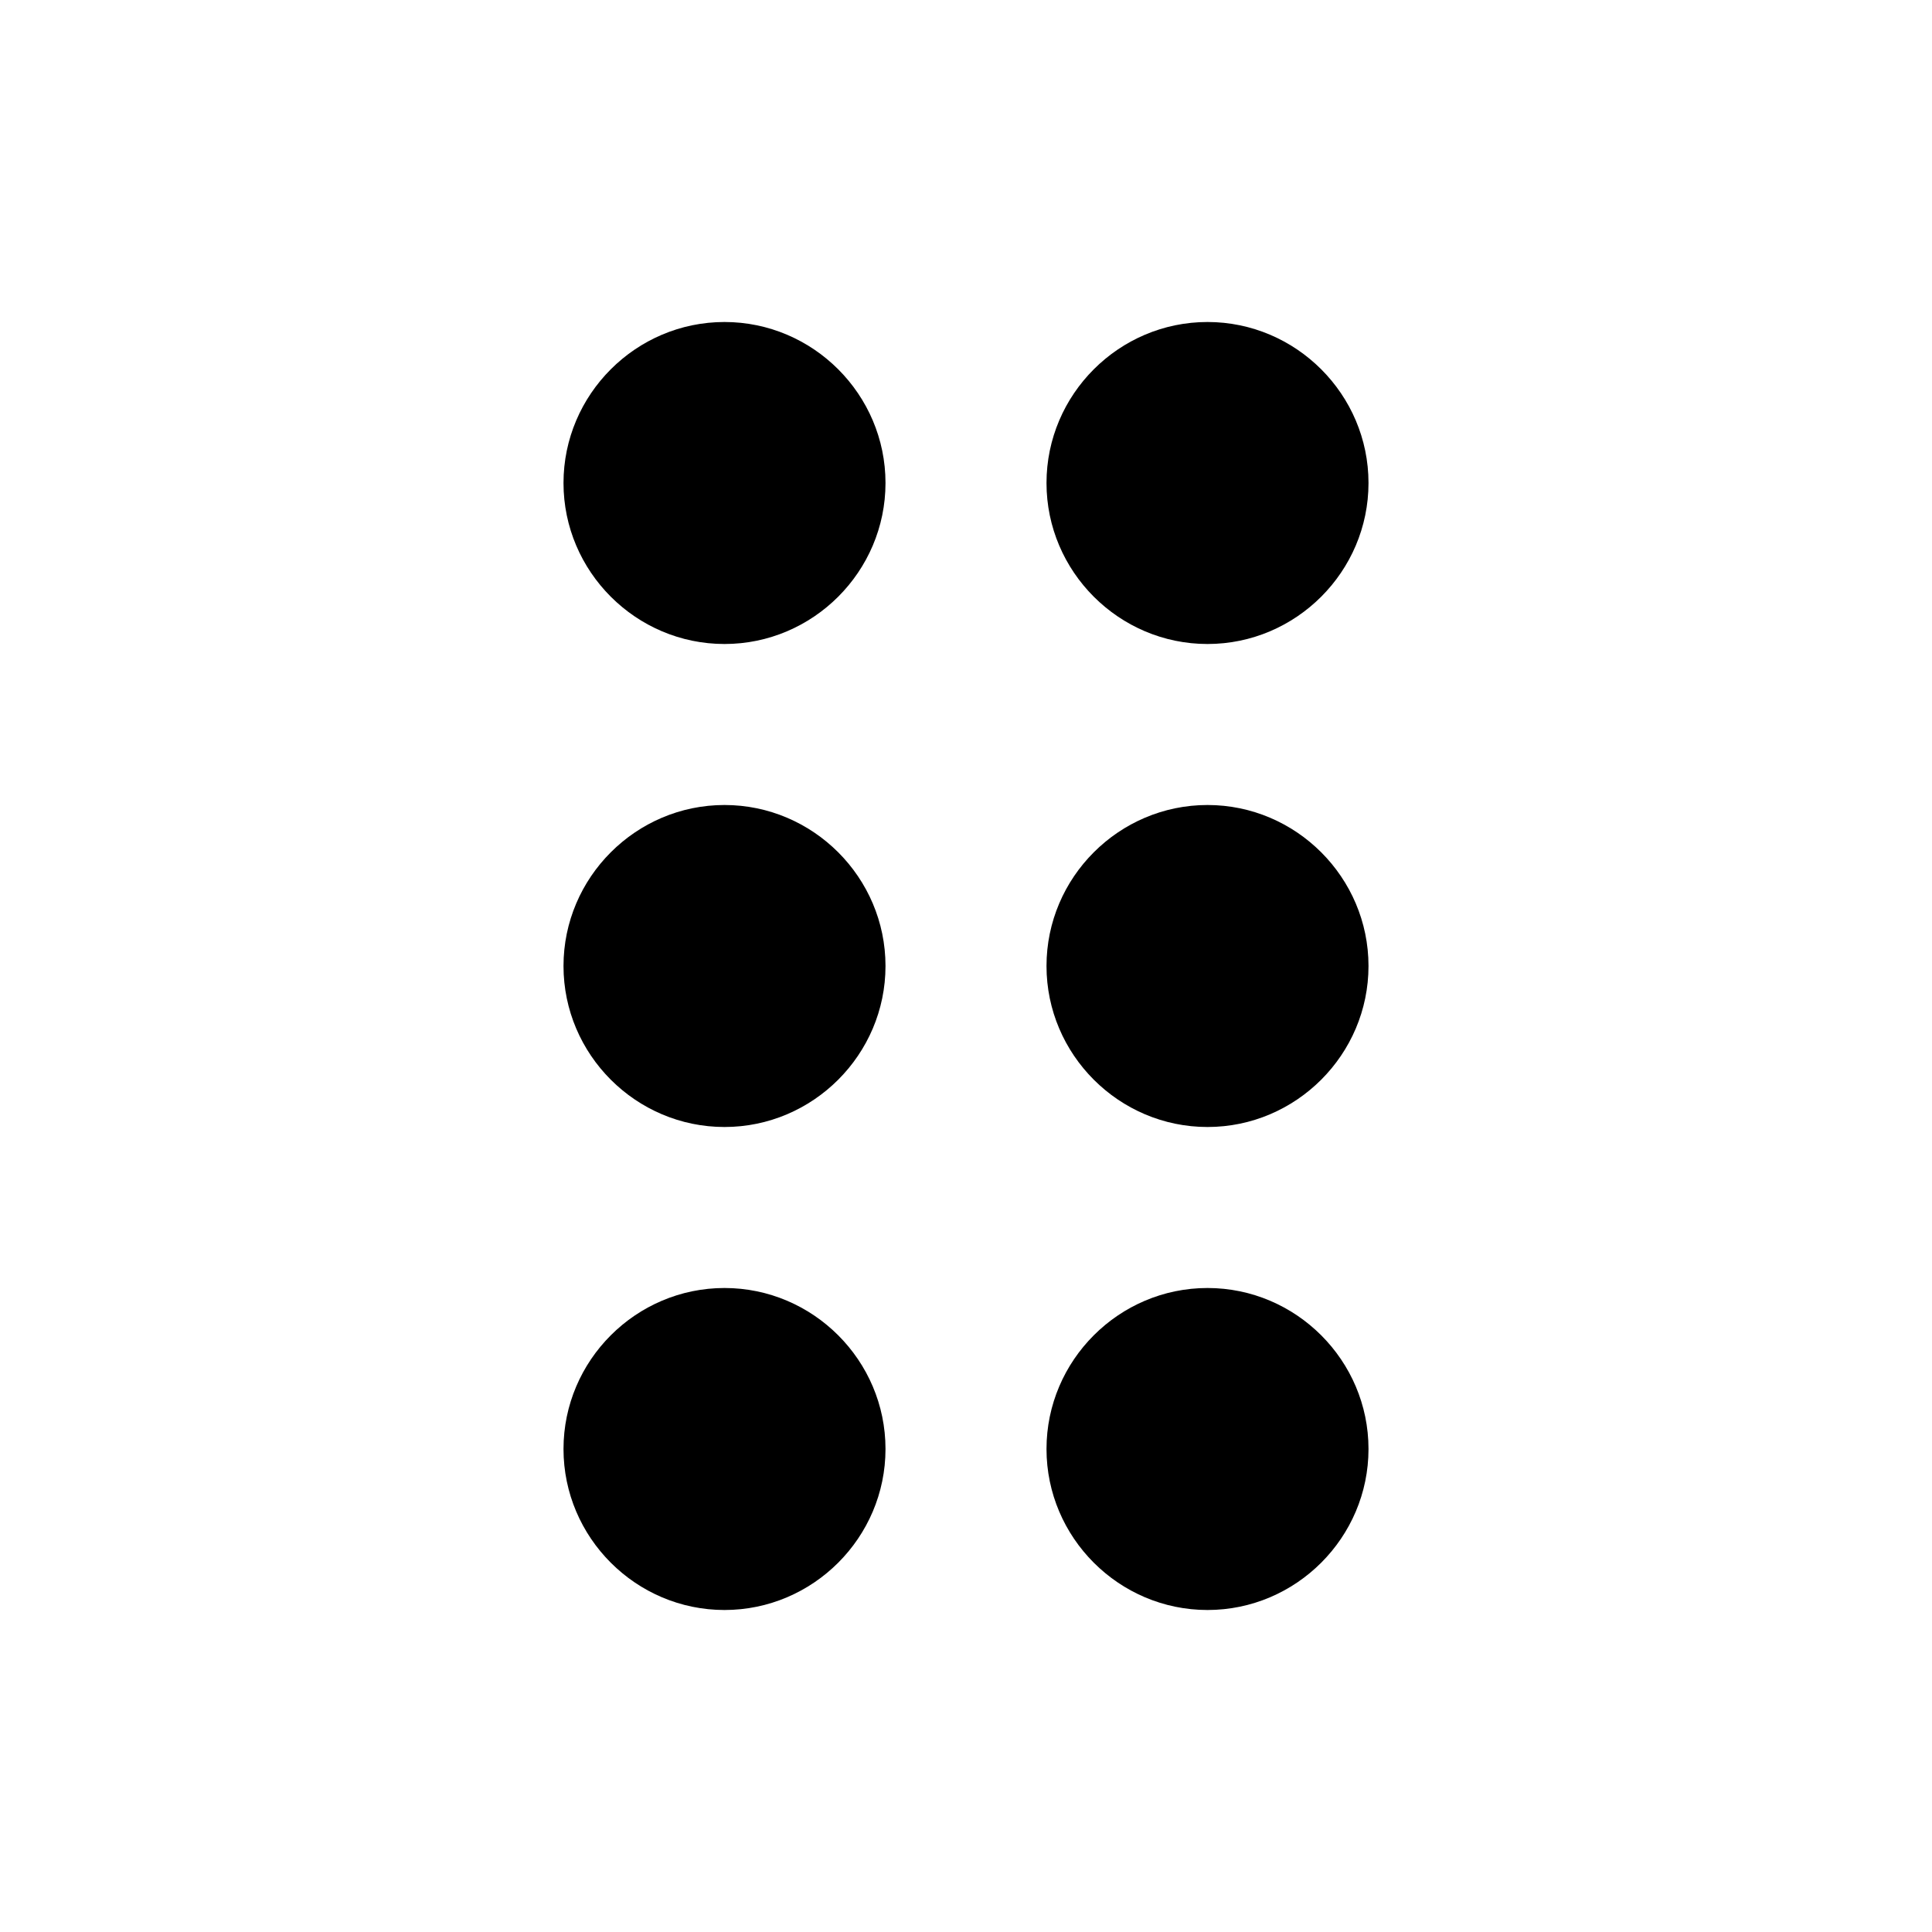
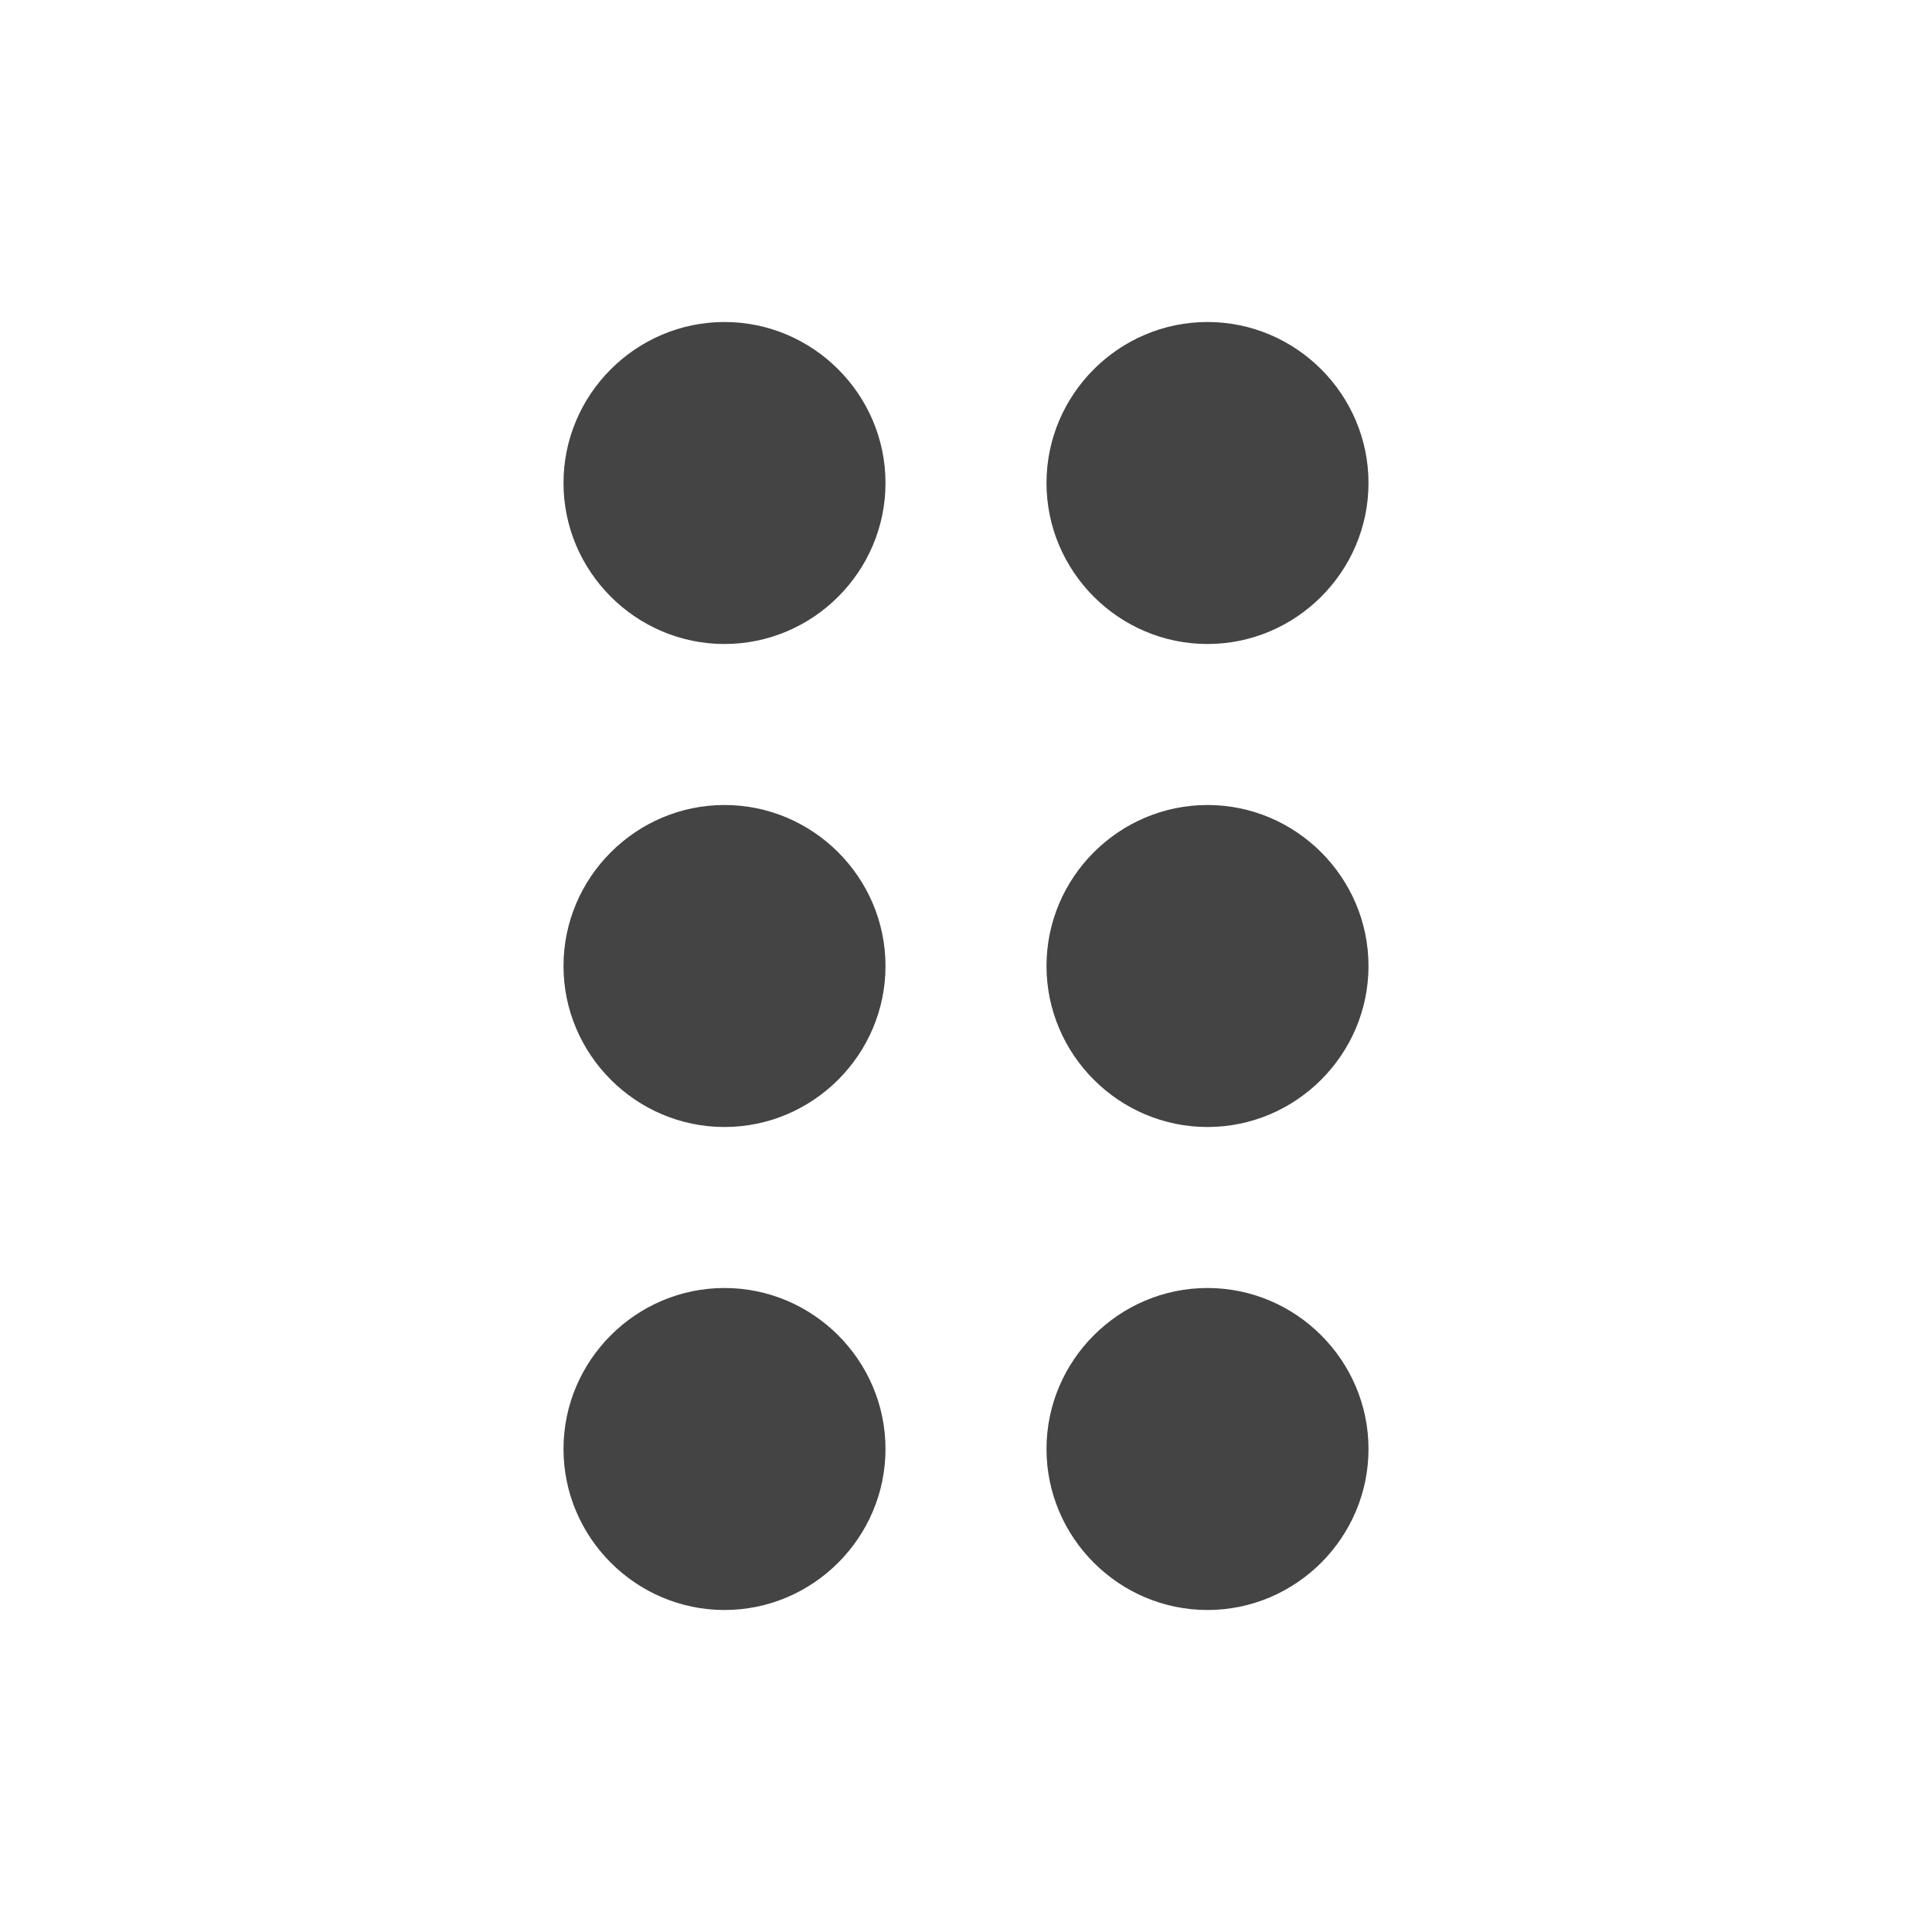
- <svg xmlns="http://www.w3.org/2000/svg" width="24" height="24" fill="#000" viewBox="0 0 24 24">
+ <svg xmlns="http://www.w3.org/2000/svg" width="24" height="24" fill="rgba(68, 68, 68, 1.00)" viewBox="0 0 24 24">
  <path fill="none" d="M0 0h24v24H0V0z" />
  <path d="M11 18c0 1.1-.9 2-2 2s-2-.9-2-2 .9-2 2-2 2 .9 2 2zm-2-8c-1.1 0-2 .9-2 2s.9 2 2 2 2-.9 2-2-.9-2-2-2zm0-6c-1.1 0-2 .9-2 2s.9 2 2 2 2-.9 2-2-.9-2-2-2zm6 4c1.1 0 2-.9 2-2s-.9-2-2-2-2 .9-2 2 .9 2 2 2zm0 2c-1.1 0-2 .9-2 2s.9 2 2 2 2-.9 2-2-.9-2-2-2zm0 6c-1.1 0-2 .9-2 2s.9 2 2 2 2-.9 2-2-.9-2-2-2z" />
</svg>
